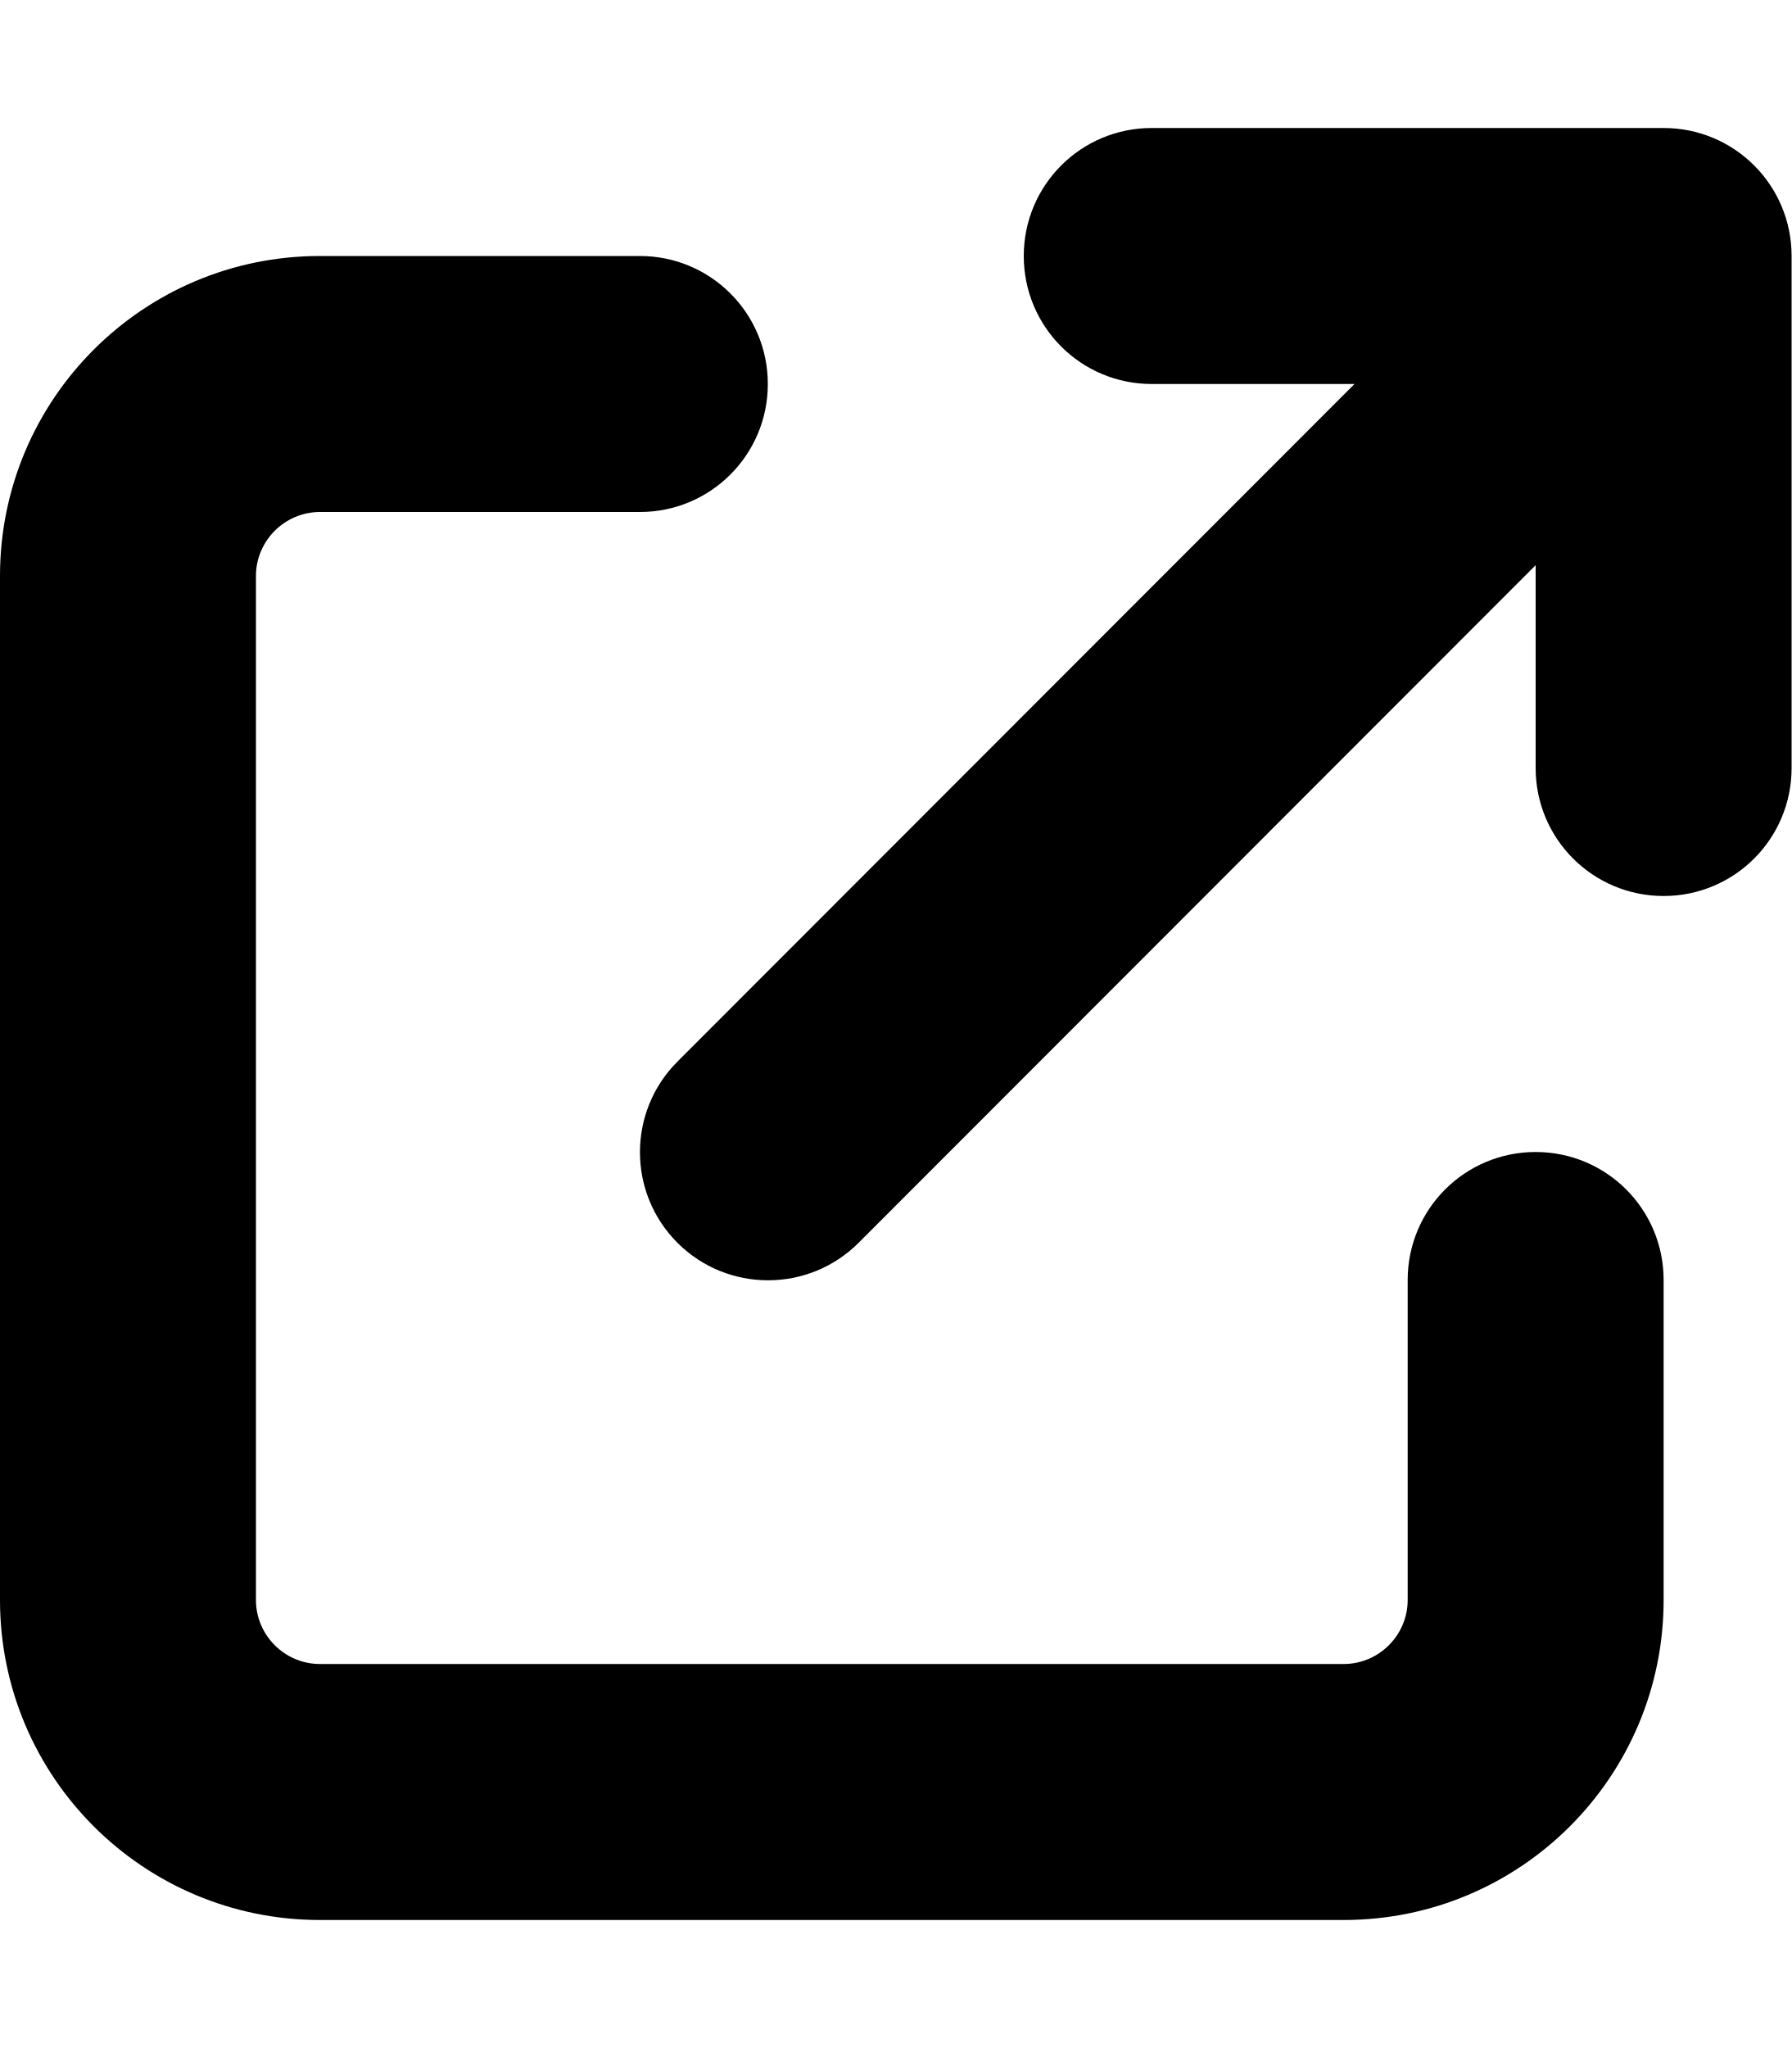
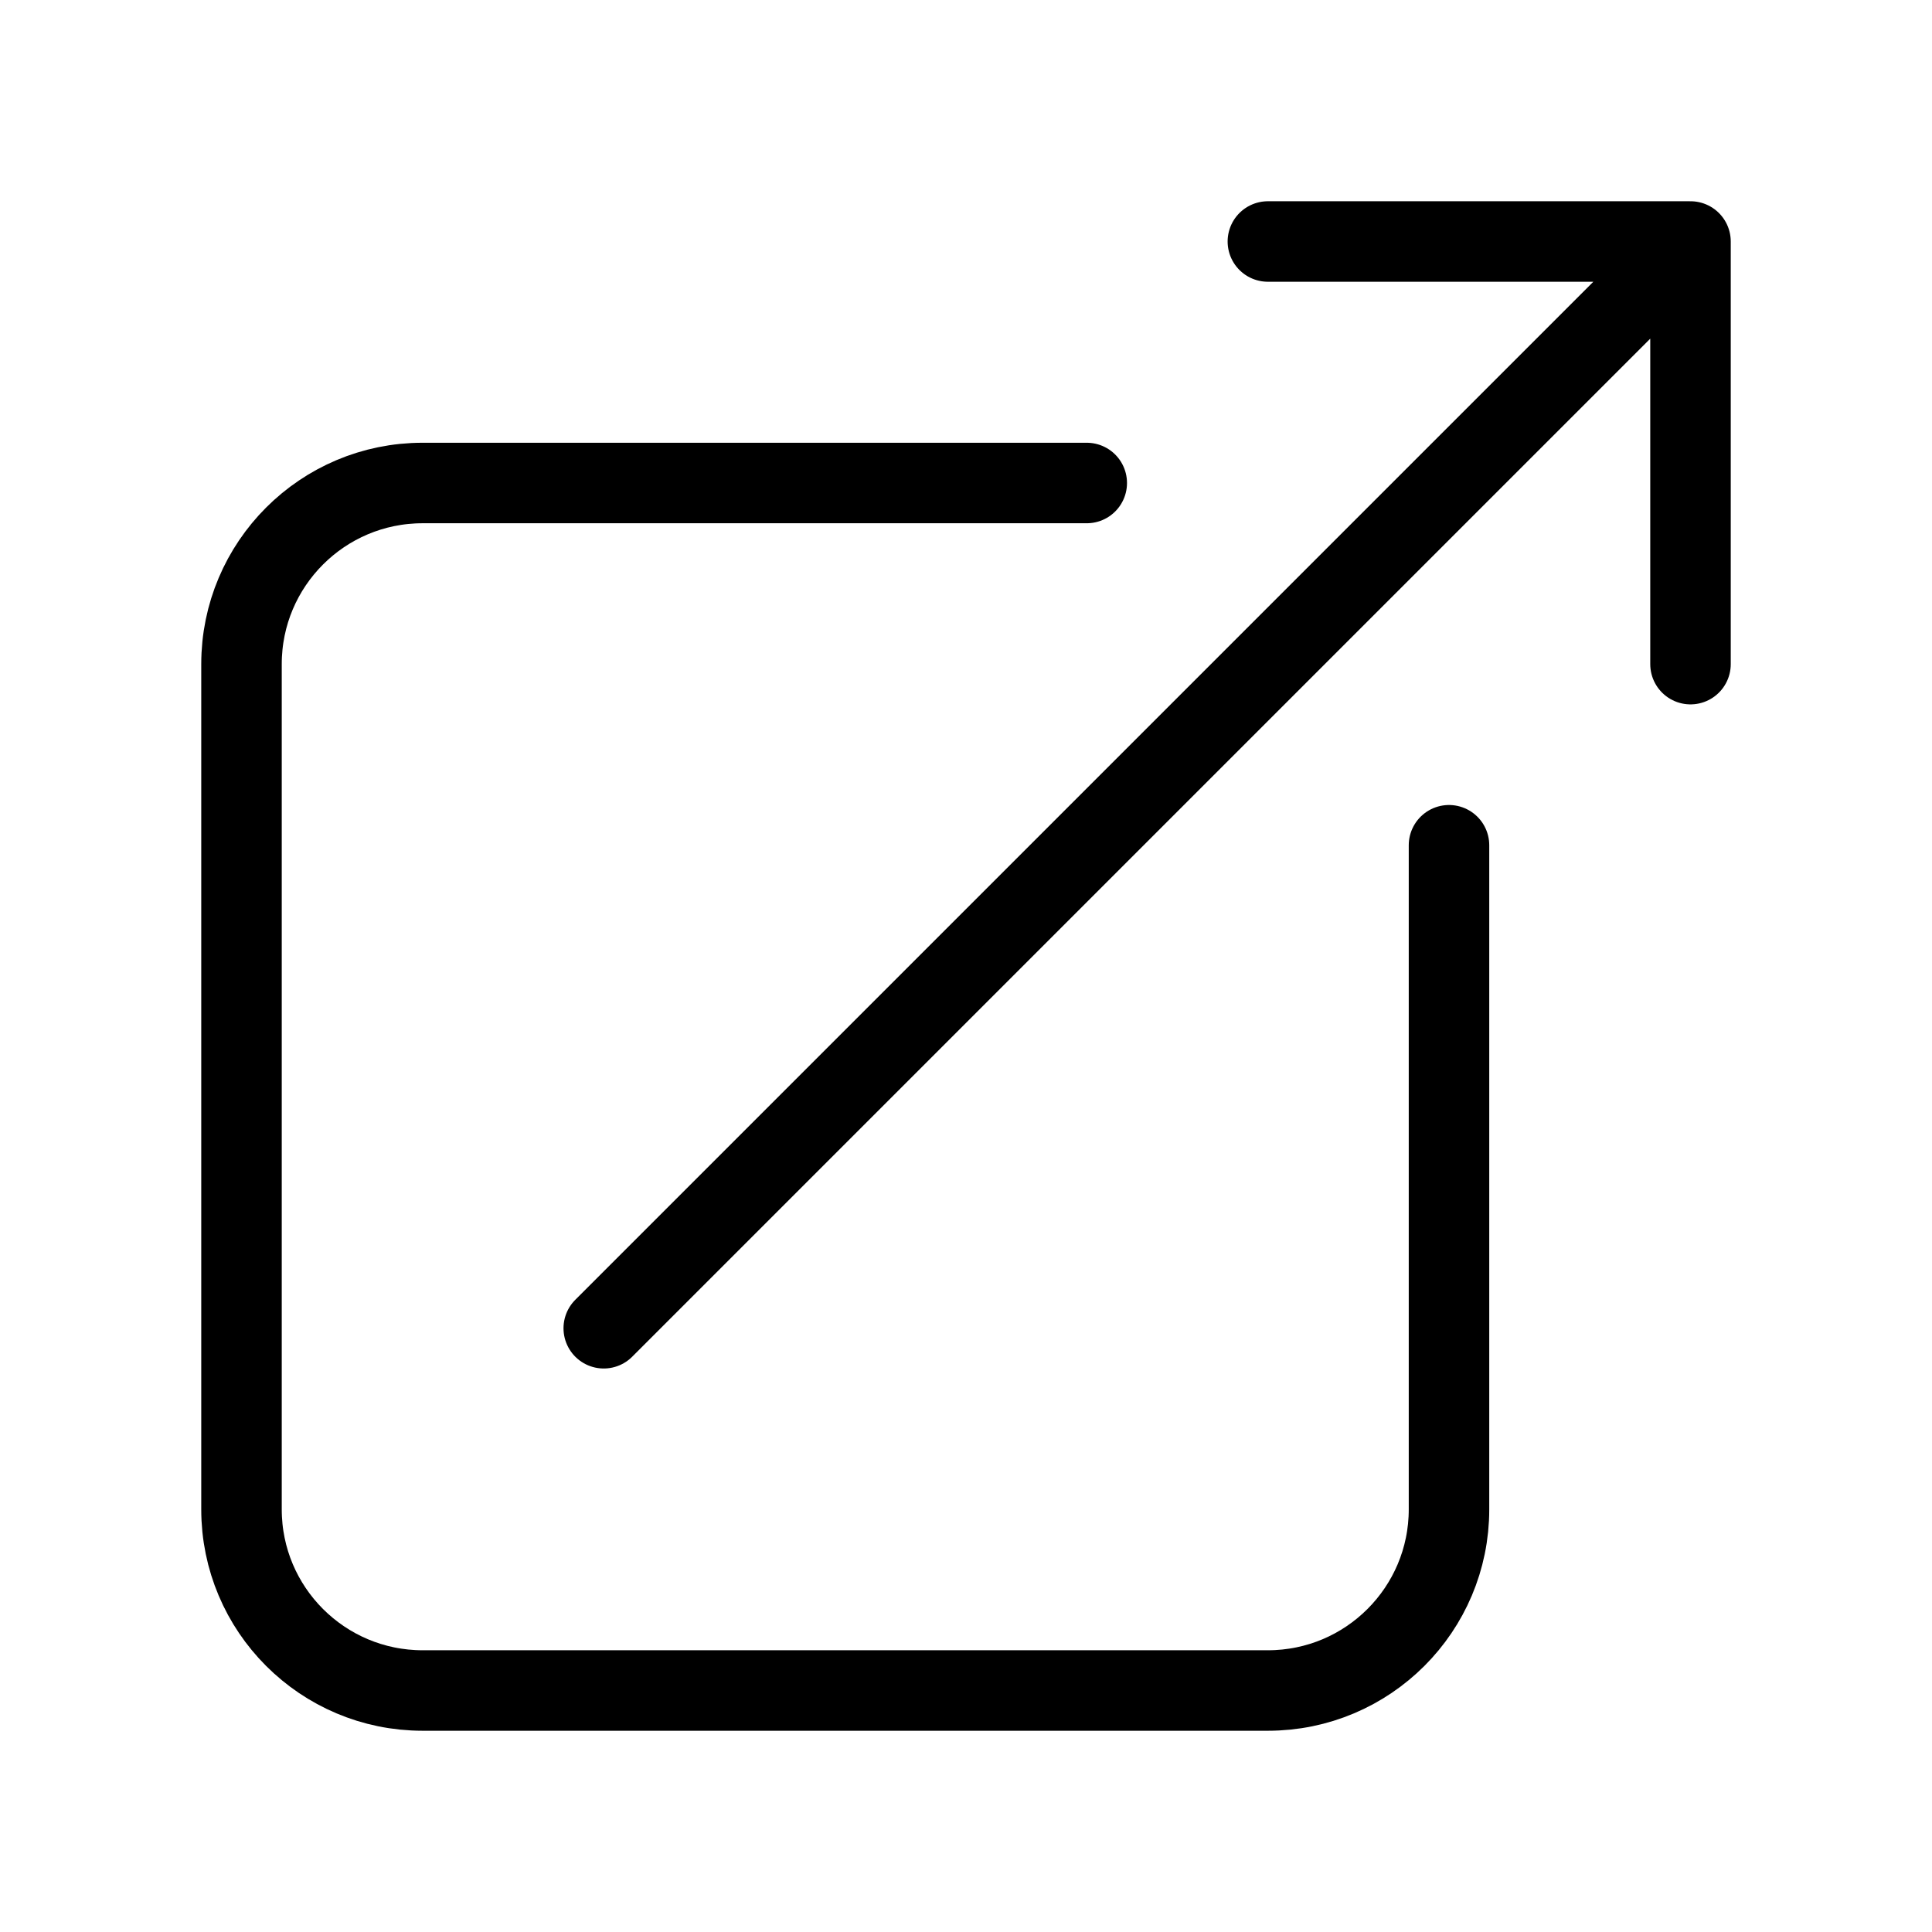
- <svg xmlns="http://www.w3.org/2000/svg" viewBox="0 0 448 512">
-   <path d="M288 32c-17.7 0-32 14.3-32 32s14.3 32 32 32h50.7L169.4 265.4c-12.5 12.5-12.5 32.8 0 45.3s32.8 12.5 45.3 0L384 141.3V192c0 17.7 14.3 32 32 32s32-14.3 32-32V64c0-17.7-14.3-32-32-32H288zM80 64C35.8 64 0 99.8 0 144V400c0 44.2 35.8 80 80 80H336c44.2 0 80-35.8 80-80V320c0-17.7-14.3-32-32-32s-32 14.3-32 32v80c0 8.8-7.2 16-16 16H80c-8.8 0-16-7.2-16-16V144c0-8.8 7.2-16 16-16h80c17.7 0 32-14.3 32-32s-14.3-32-32-32H80z" />
+ <svg xmlns="http://www.w3.org/2000/svg" width="33" height="33" fill="none" stroke="currentColor" stroke-width="1" viewBox="0 0 24 24">
+   <path stroke-linecap="round" stroke-linejoin="round" d="M13.5 6H5.25A2.25 2.25 0 0 0 3 8.25v10.5A2.25 2.25 0 0 0 5.25 21h10.5A2.25 2.25 0 0 0 18 18.75V10.5m-10.5 6L21 3m0 0h-5.25M21 3v5.25" />
</svg>
